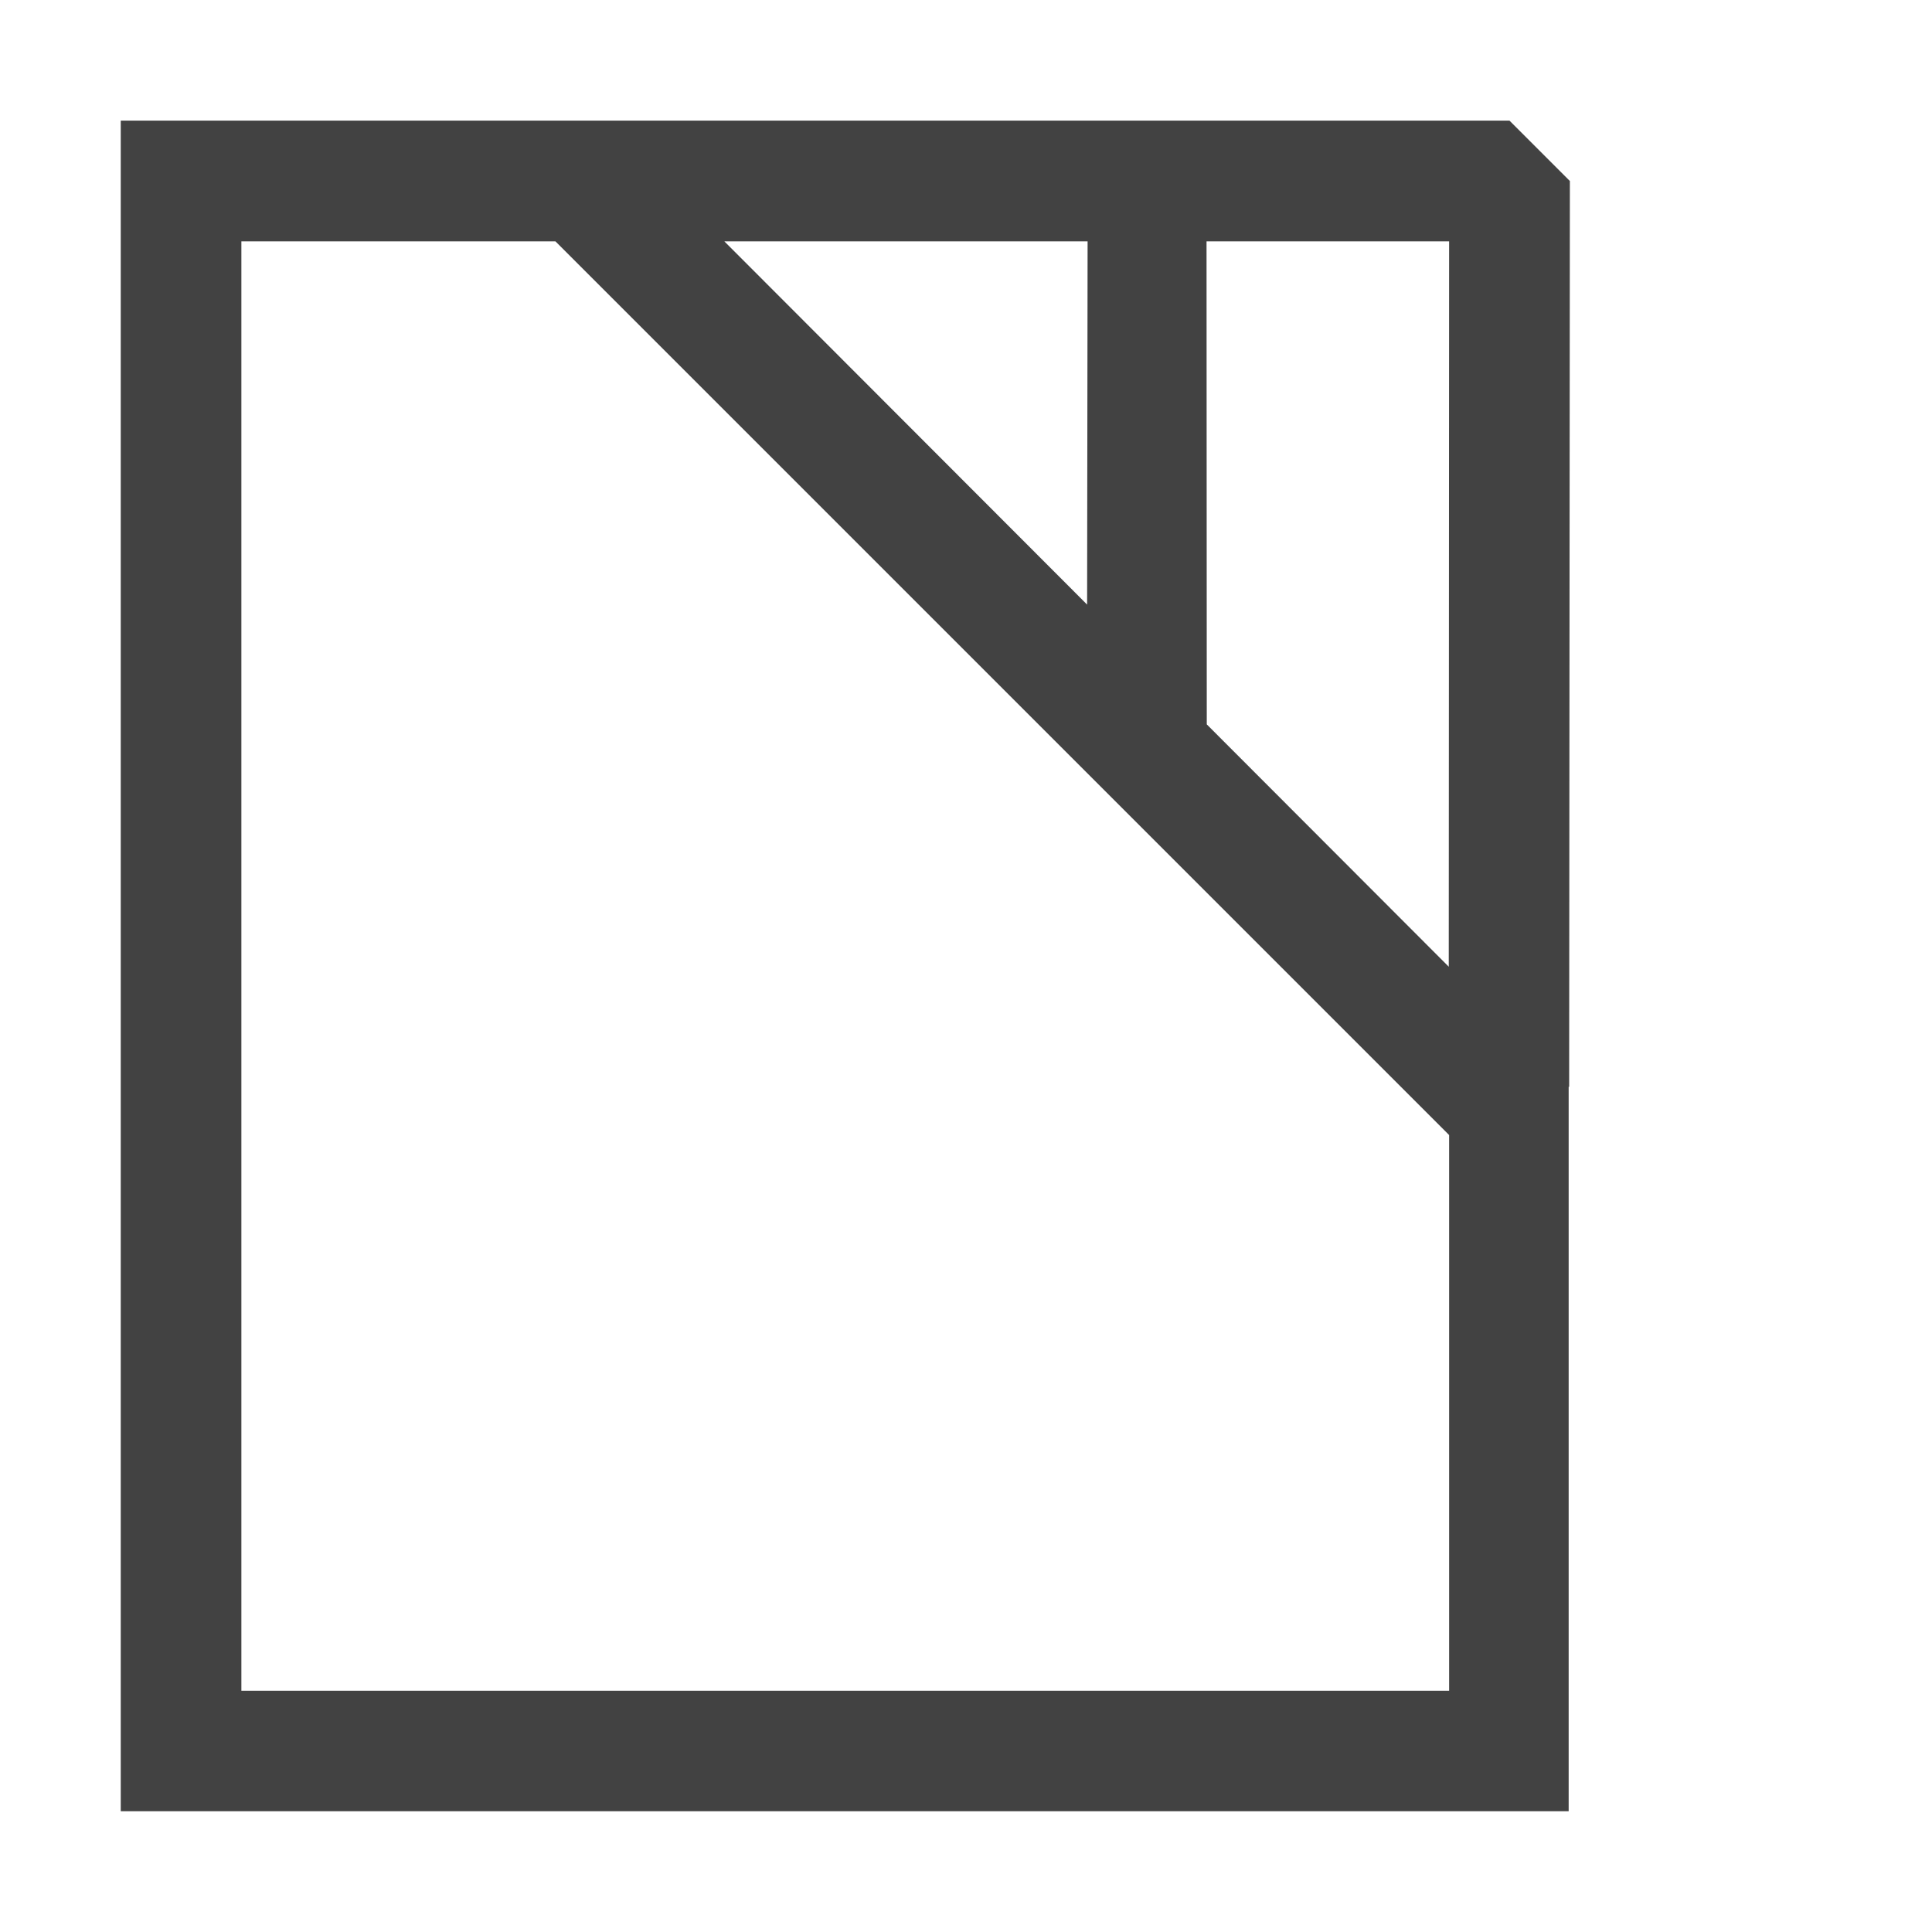
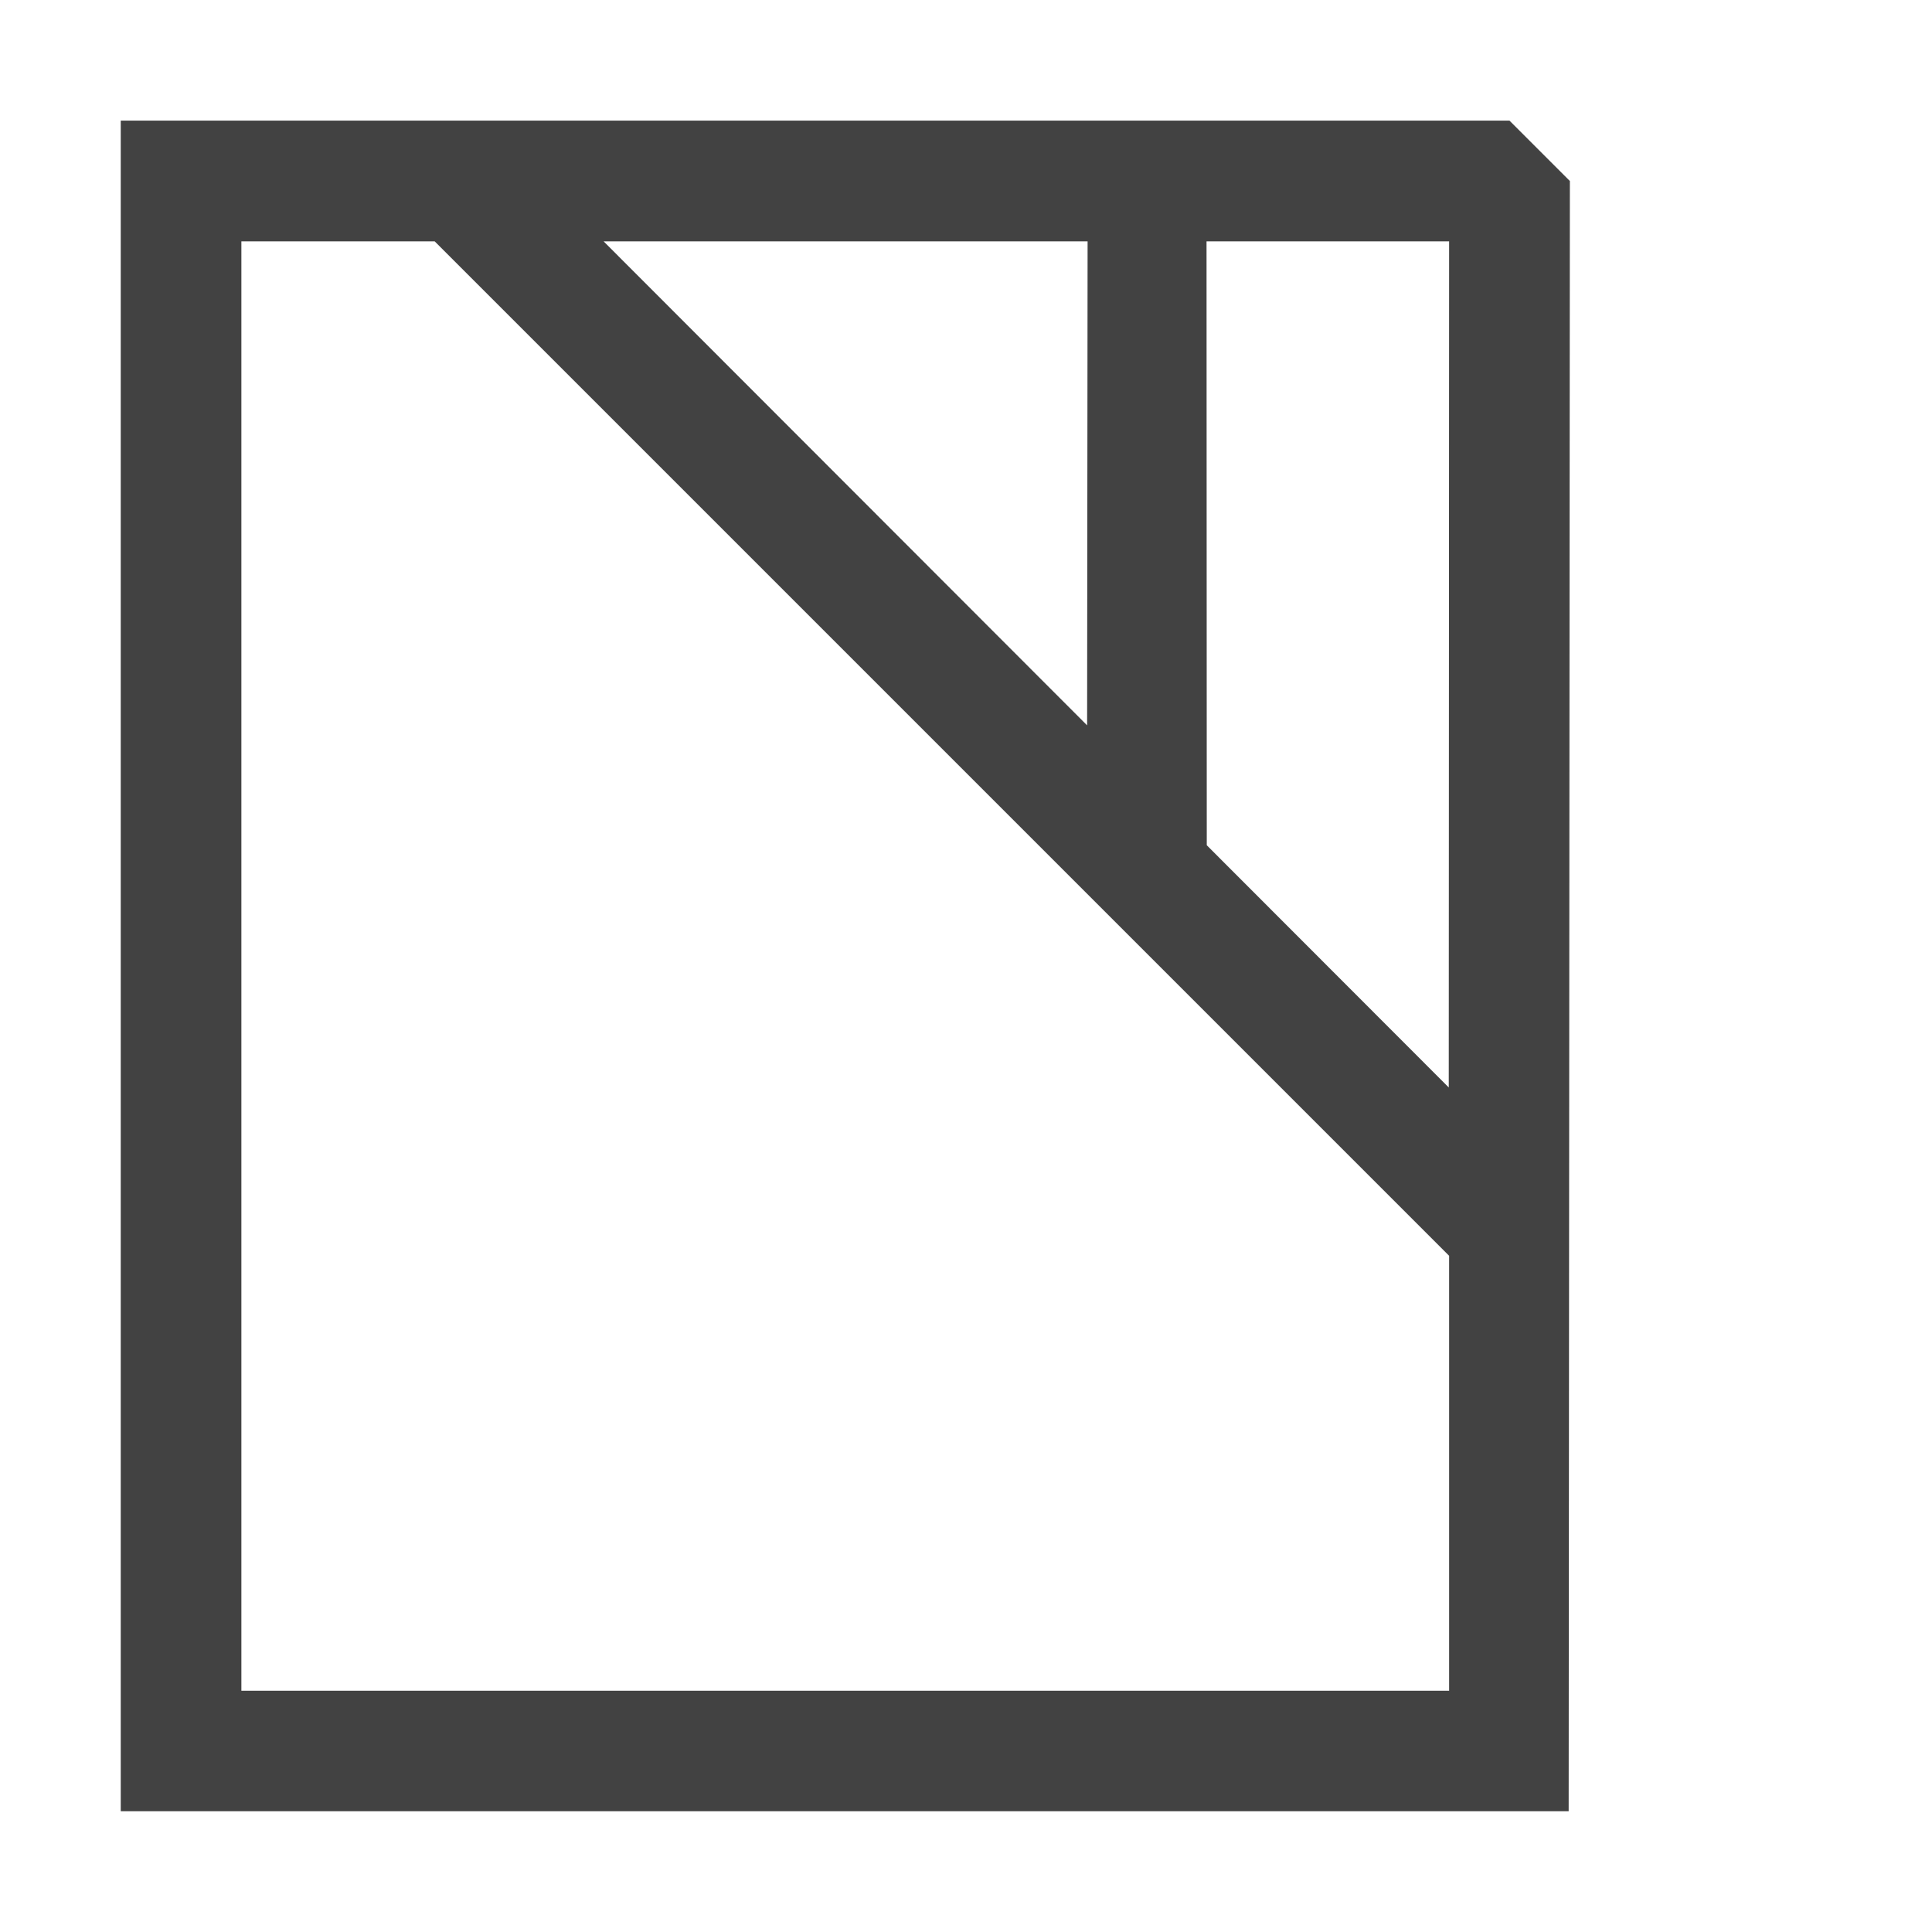
<svg xmlns="http://www.w3.org/2000/svg" width="16px" height="16px" viewBox="0 0 16 16" version="1.1" xml:space="preserve" style="fill-rule:evenodd;clip-rule:evenodd;stroke-linejoin:round;stroke-miterlimit:2;">
-   <path d="M5.001,0.999L12.501,0.999L13.001,1.499L12.995,9L12.991,9L12.991,15L1,15L1,0.999L5,0.999L5.001,0.999ZM1.999,1.999L1.999,14.002L12.001,14.002L12.001,9.4L4.6,1.999L1.999,1.999ZM11.998,8.006L9.994,5.999L9.992,1.999L12.001,1.999L11.998,8.006ZM5.999,1.999L9.003,5.007L9.007,1.999L5.999,1.999Z" style="fill:rgb(66,66,66);" />
+   <path d="M1,0.999L12.501,0.999L13.001,1.499L12.991,15L1,15L1,0.999ZM1.999,1.999L1.999,14.002L12.001,14.002L12.001,10.4L3.6,1.999L1.999,1.999ZM11.998,9.006L9.994,7L9.992,1.999L12.001,1.999L11.998,9.006ZM4.999,1.999L9.003,6.007L9.007,1.999L4.999,1.999Z" style="fill:rgb(66,66,66);" />
</svg>
